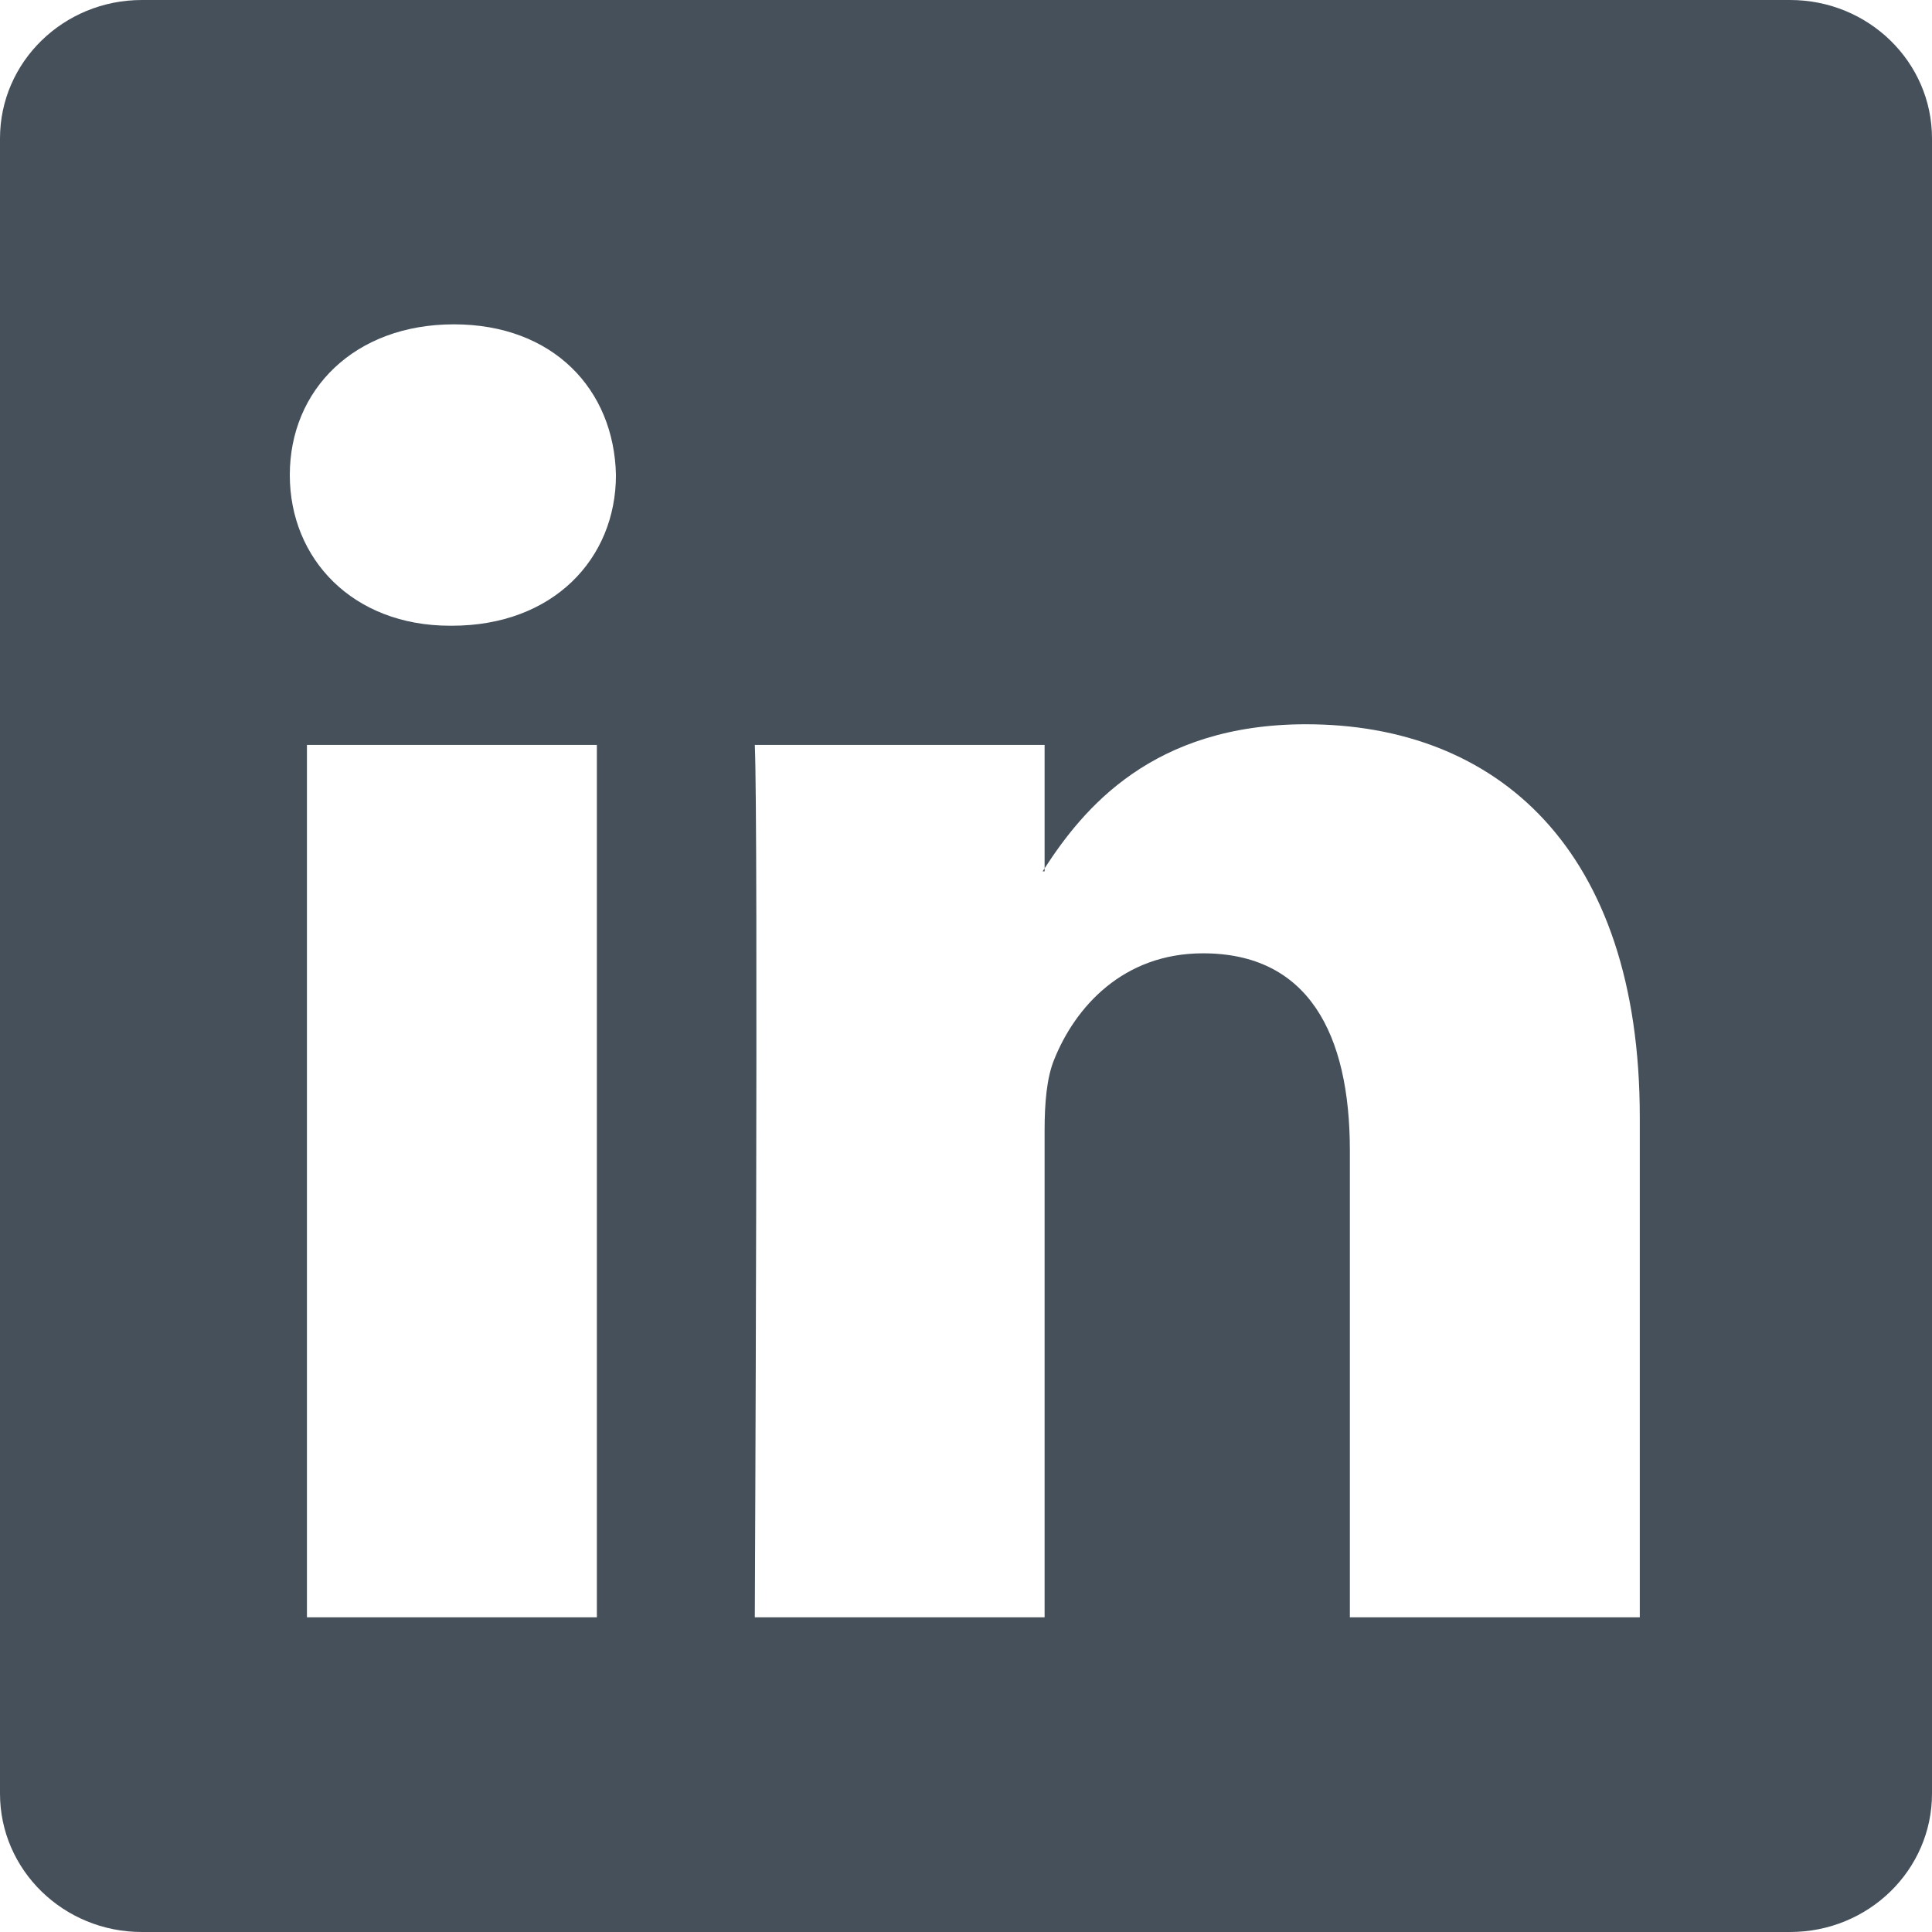
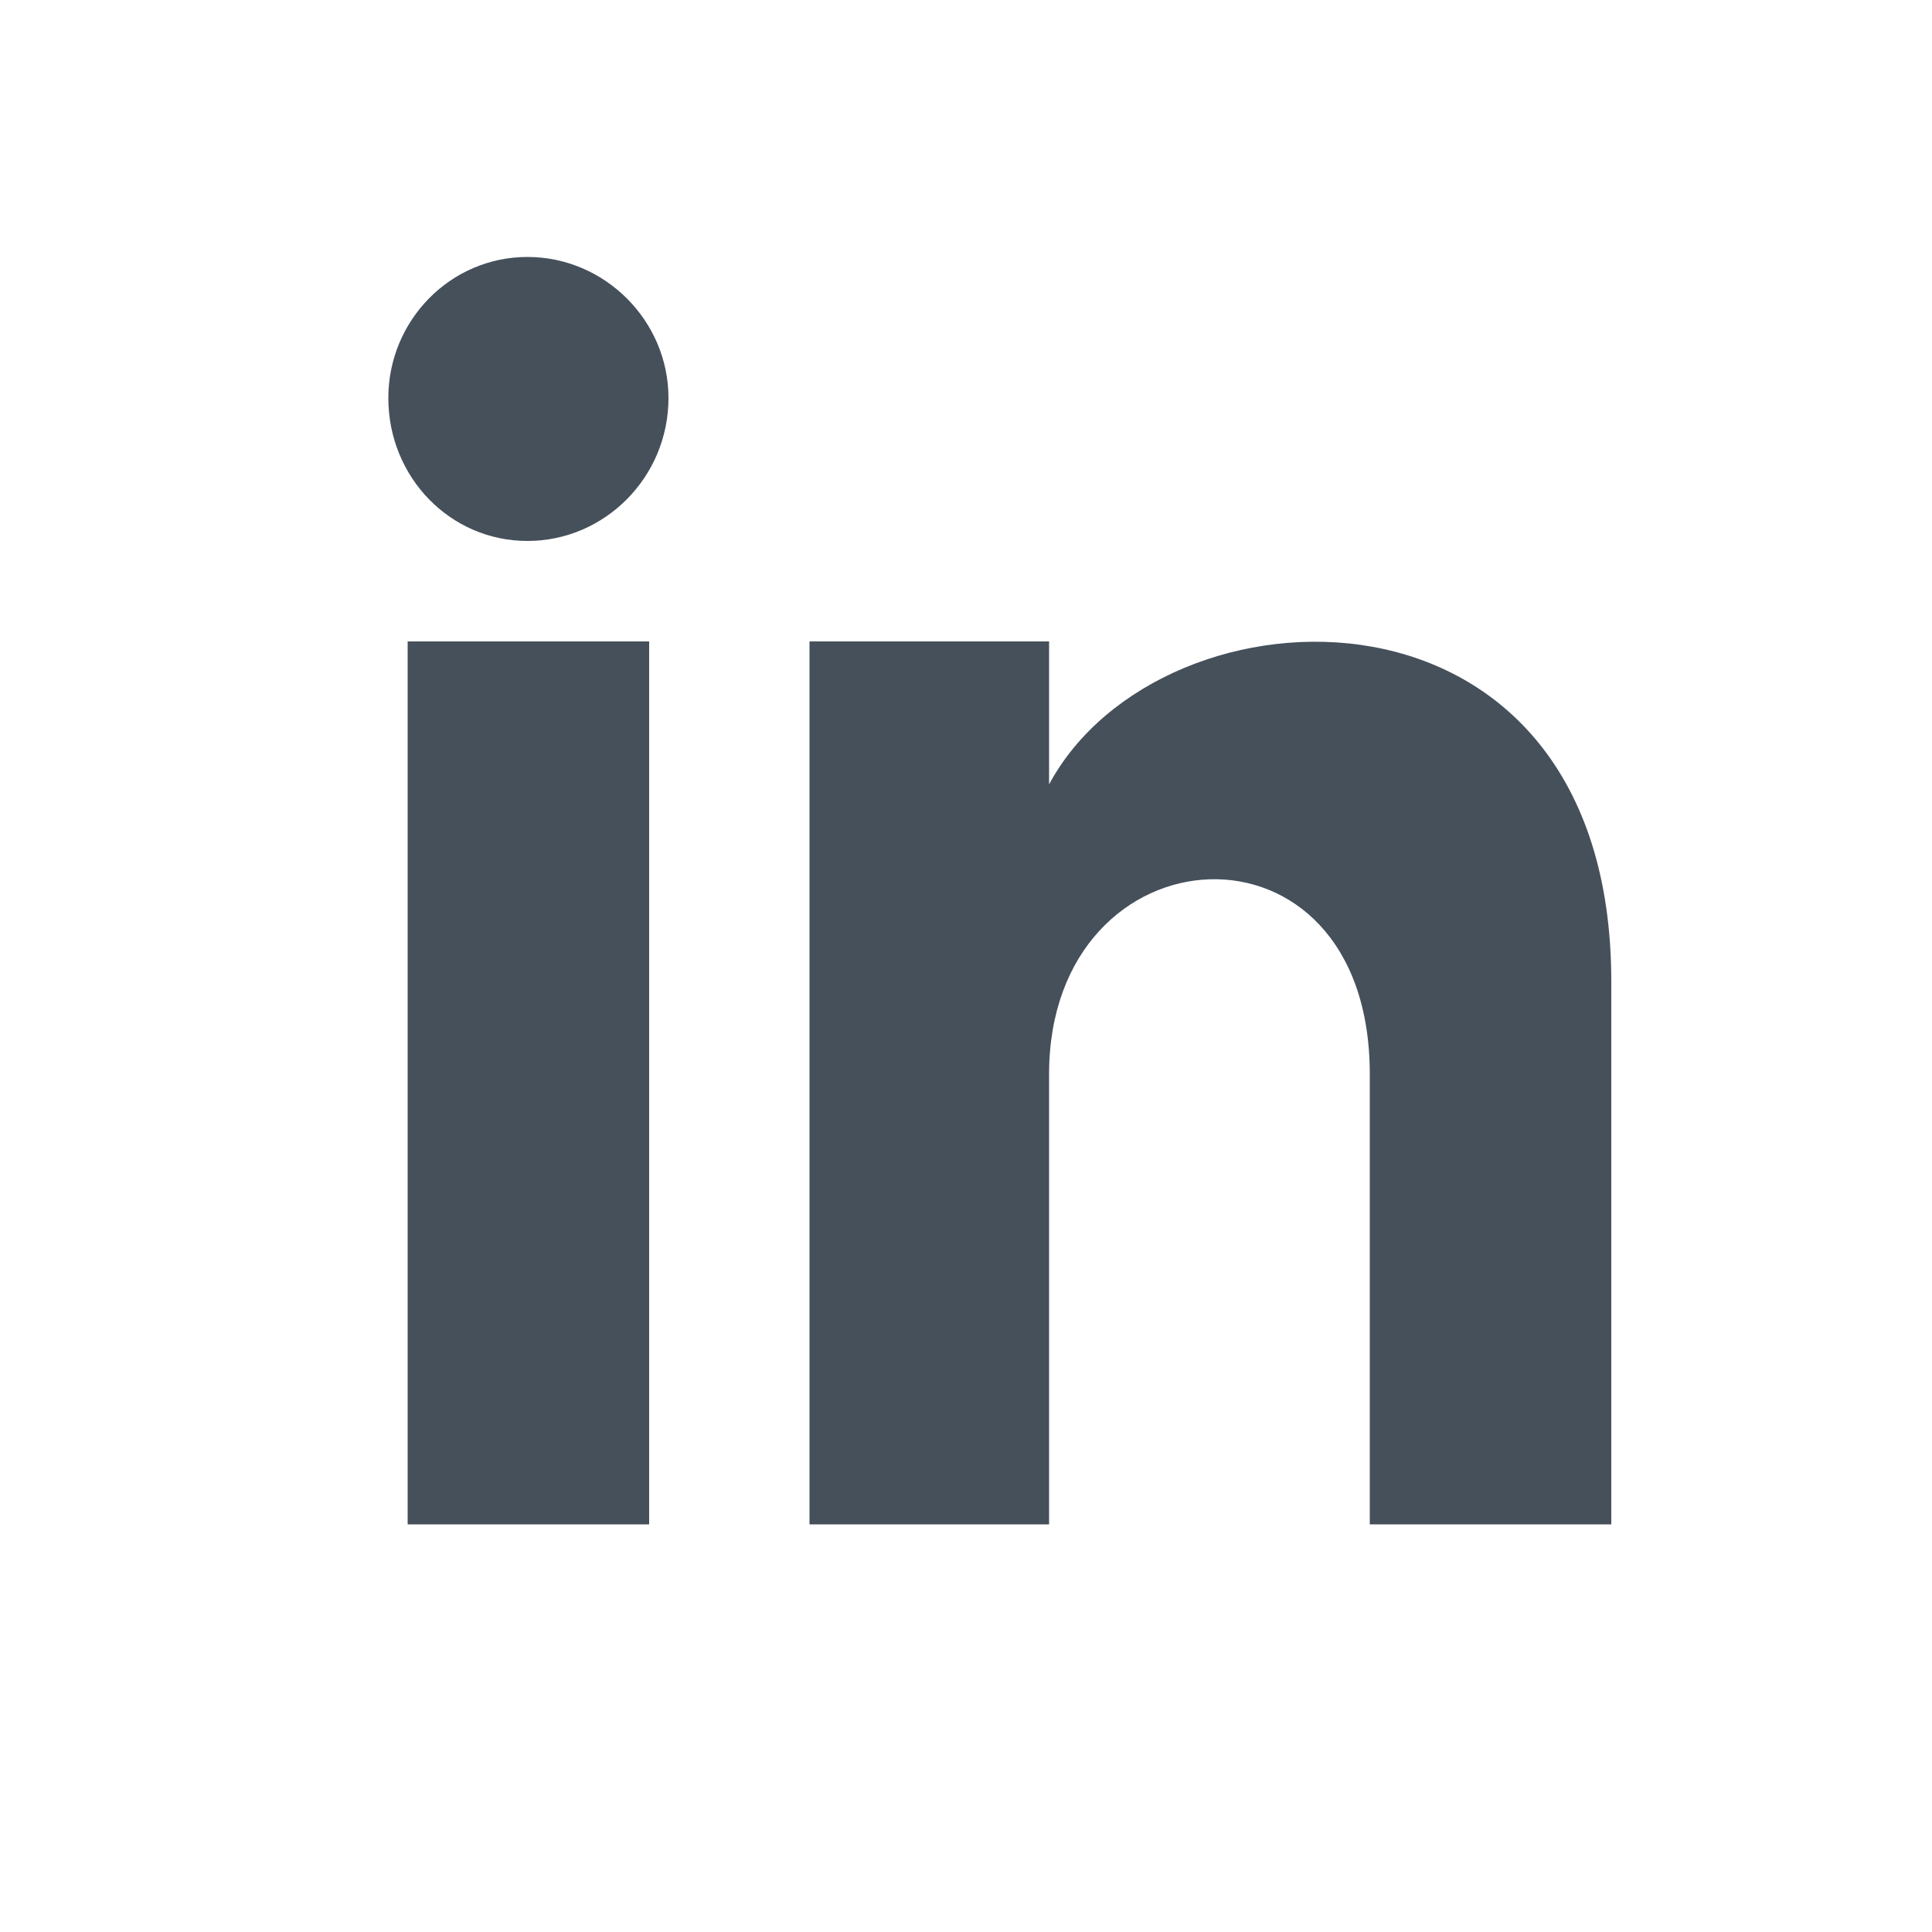
- <svg xmlns="http://www.w3.org/2000/svg" width="24" height="24" fill="#45505B" class="bi bi-linkedin" viewBox="0 0 16 16">
-   <path d="M0 1.146C0 .513.526 0 1.175 0h13.65C15.474 0 16 .513 16 1.146v13.708c0 .633-.526 1.146-1.175 1.146H1.175C.526 16 0 15.487 0 14.854V1.146zm4.943 12.248V6.169H2.542v7.225h2.401zm-1.2-8.212c.837 0 1.358-.554 1.358-1.248-.015-.709-.52-1.248-1.342-1.248-.822 0-1.359.54-1.359 1.248 0 .694.521 1.248 1.327 1.248h.016zm4.908 8.212V9.359c0-.216.016-.432.08-.586.173-.431.568-.878 1.232-.878.869 0 1.216.662 1.216 1.634v3.865h2.401V9.25c0-2.22-1.184-3.252-2.764-3.252-1.274 0-1.845.7-2.165 1.193v.025h-.016a5.54 5.54 0 0 1 .016-.025V6.169h-2.4c.03.678 0 7.225 0 7.225h2.4z" />
+ <svg xmlns="http://www.w3.org/2000/svg" role="img" width="28px" height="28px" viewBox="0 0 1000 1000" style="max-width:1.6em; height: auto;">
+   <path id="path" style="opacity:1;vector-effect:none;fill:#45505B;fill-opacity:1;" d=" M 336 332C 336 332 336 789 336 789C 336 789 211 789 211 789C 211 789 211 332 211 332C 211 332 336 332 336 332M 346 206C 346 206 346 206 346 206C 346 247 313 280 273 280C 233 280 201 247 201 206C 201 166 233 133 273 133C 313 133 346 166 346 206M 834 508C 834 508 834 789 834 789C 834 789 709 789 709 789C 709 789 709 556 709 556C 709 416 543 427 543 556C 543 556 543 789 543 789C 543 789 419 789 419 789C 419 789 419 332 419 332C 419 332 543 332 543 332C 543 332 543 406 543 406C 601 298 834 290 834 508" transform="">
+     </path>
</svg>
